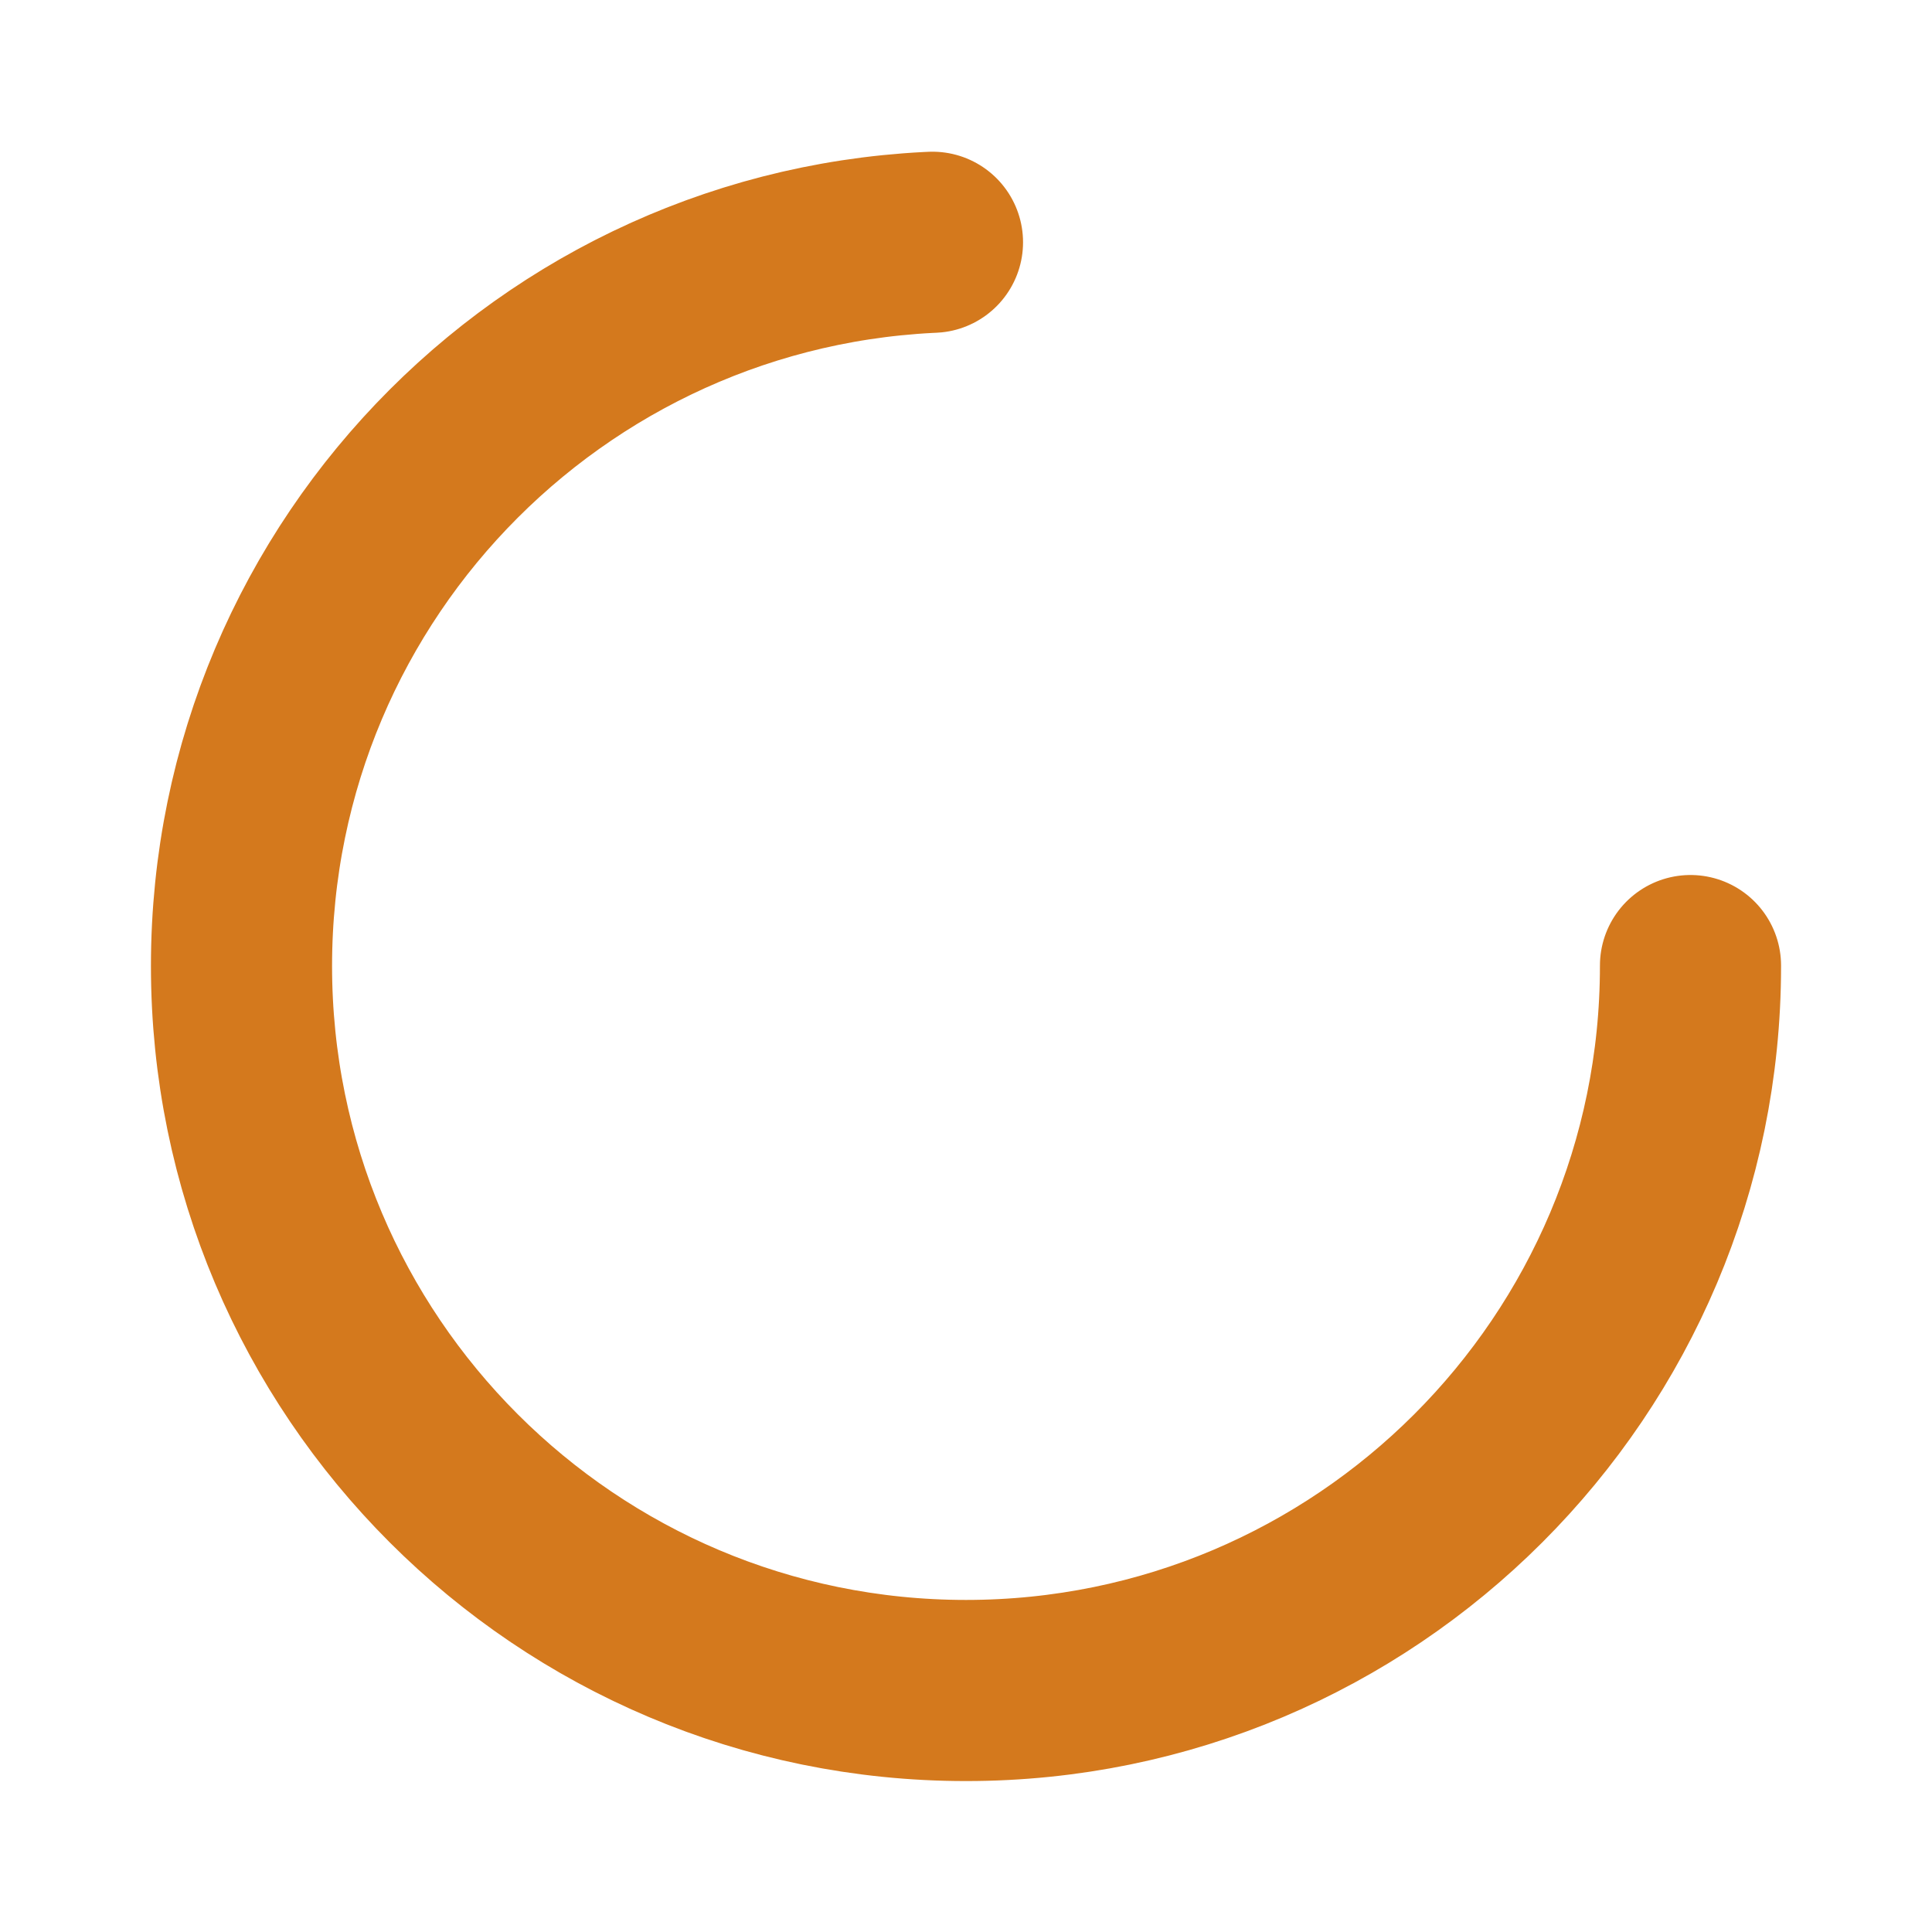
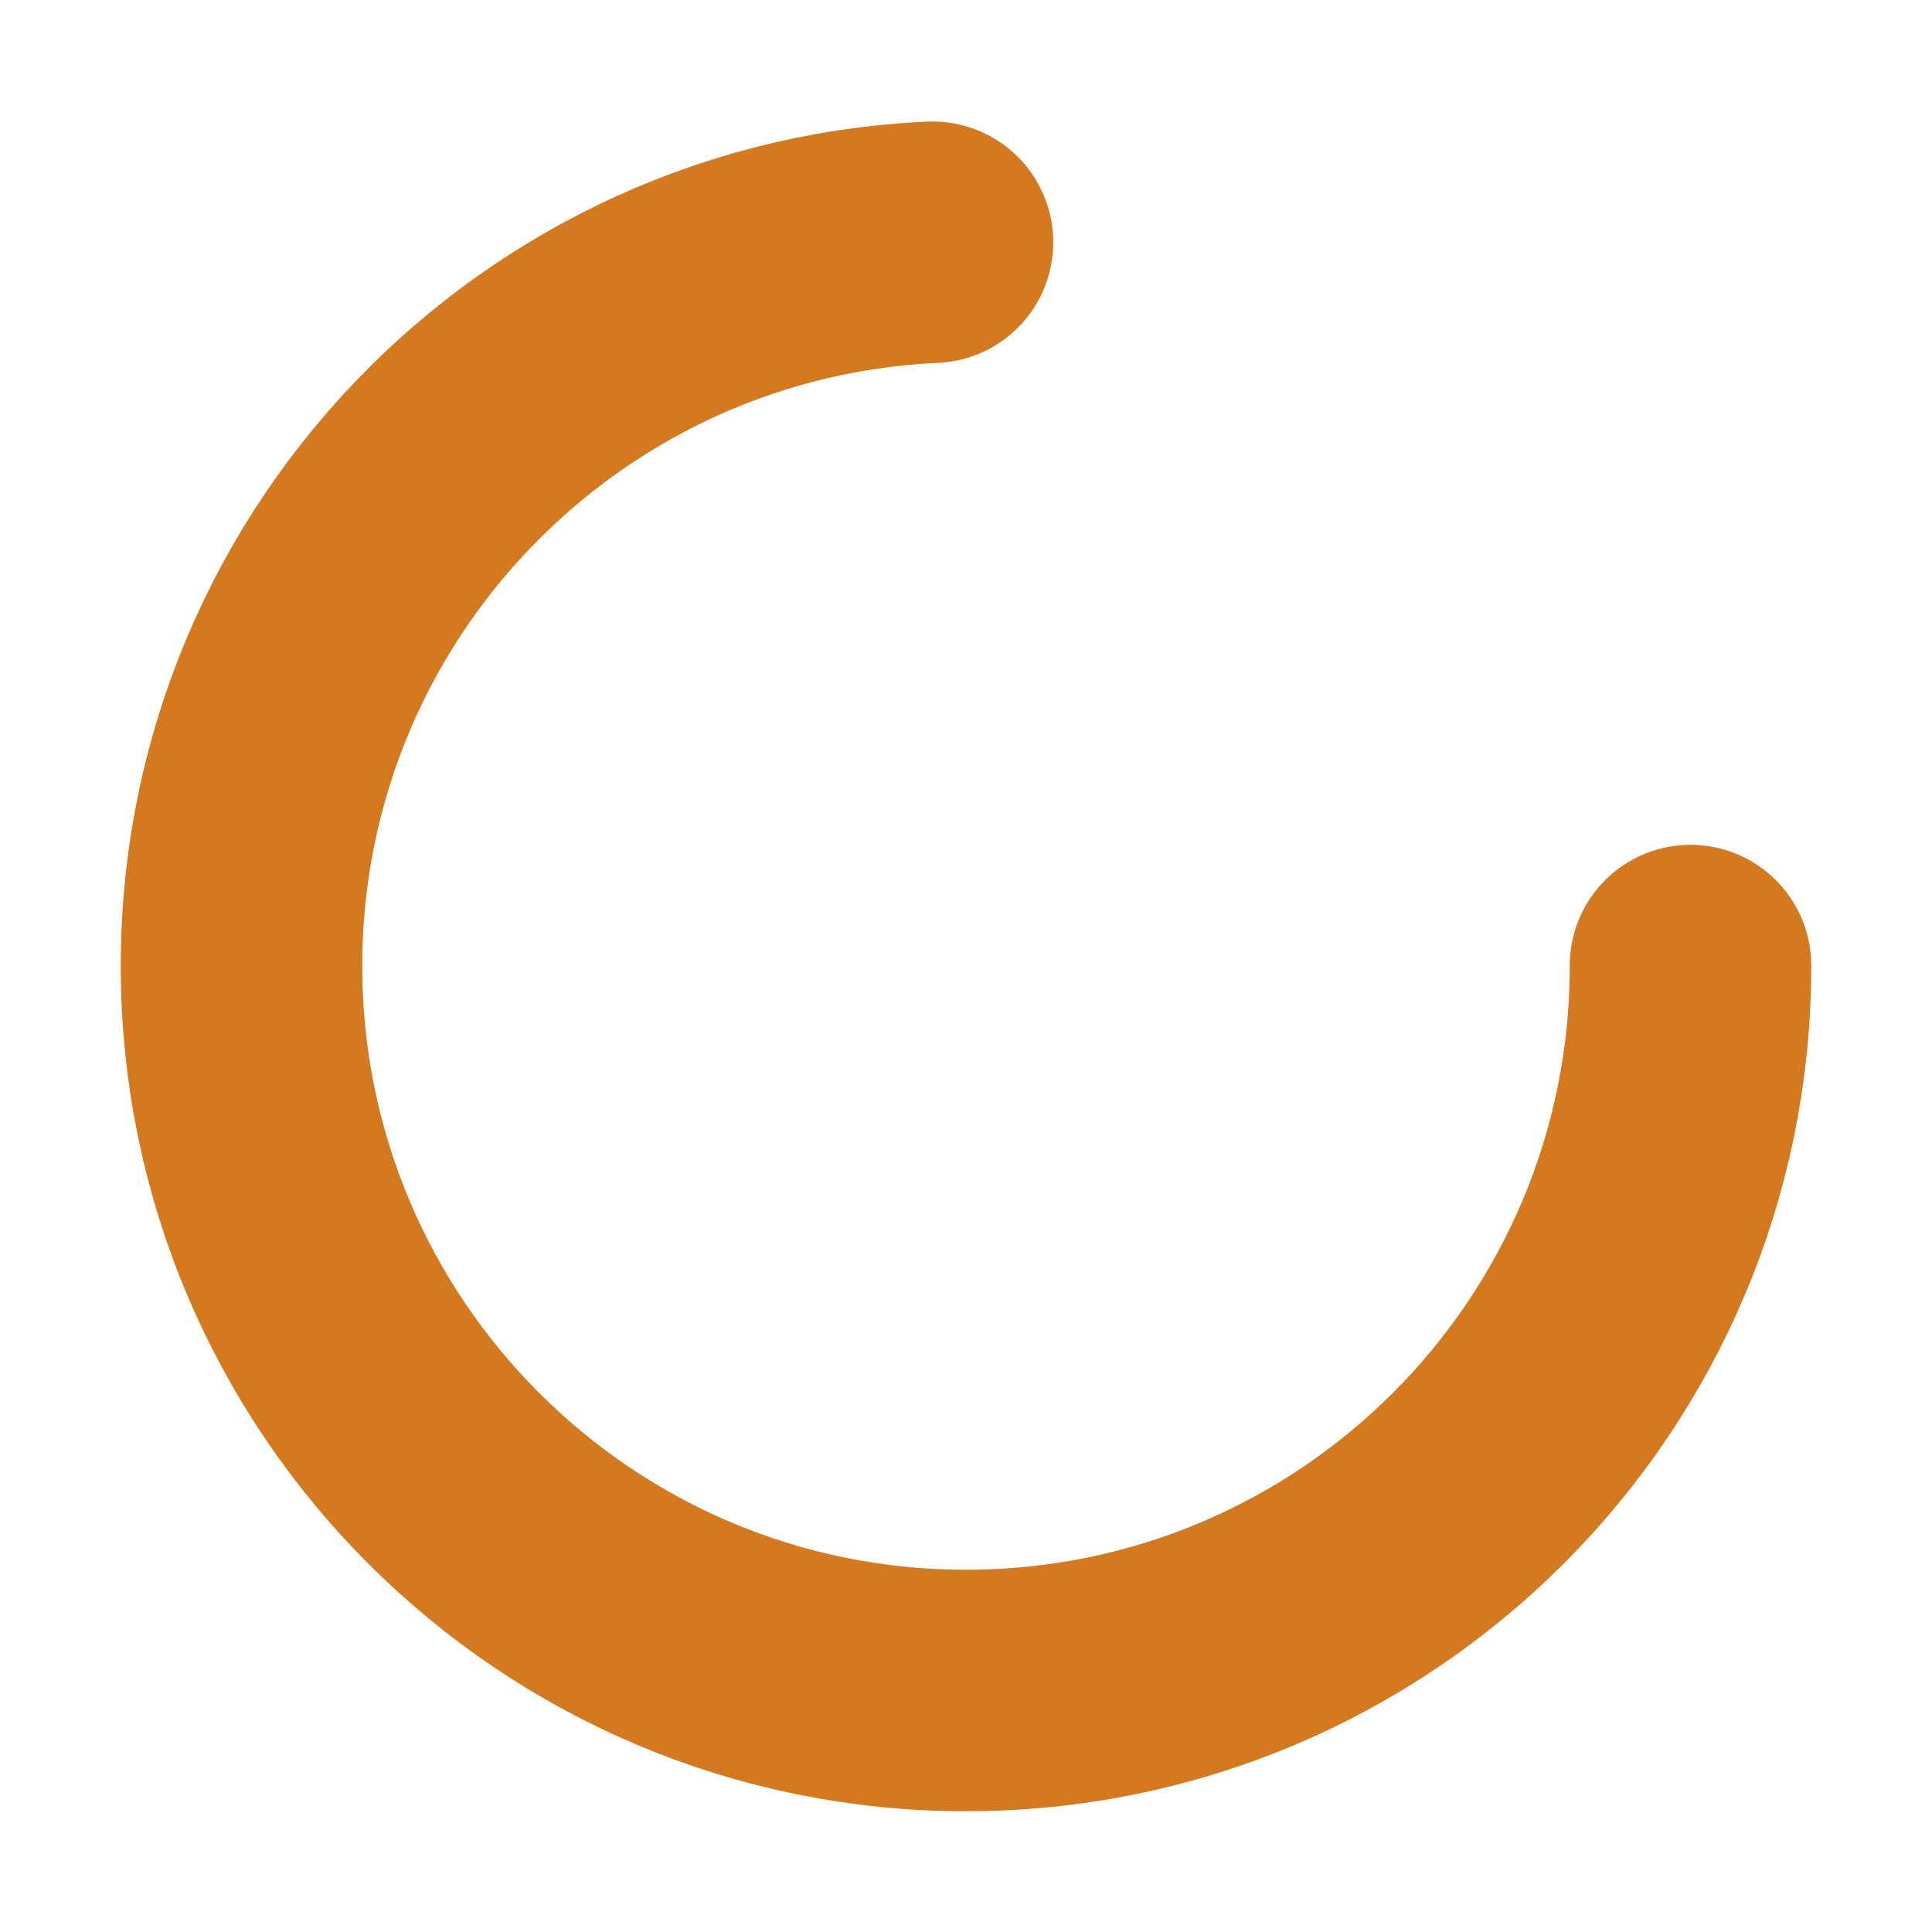
- <svg xmlns="http://www.w3.org/2000/svg" viewBox="0 0 16 16" width="16" height="16" role="img" aria-label="in progress">
-   <circle cx="8" cy="8" r="6" fill="none" stroke="#d4791d" stroke-width="1.5" stroke-linecap="round" stroke-dasharray="28 9.7">
+ <svg xmlns="http://www.w3.org/2000/svg" viewBox="0 0 16 16" width="16" height="16">
+   <circle cx="8" cy="8" r="6" fill="none" stroke="#d4791d" stroke-width="2" stroke-linecap="round" stroke-dasharray="28 9.7">
    <animateTransform attributeName="transform" type="rotate" from="0 8 8" to="360 8 8" dur="1.1s" repeatCount="indefinite" />
  </circle>
</svg>
